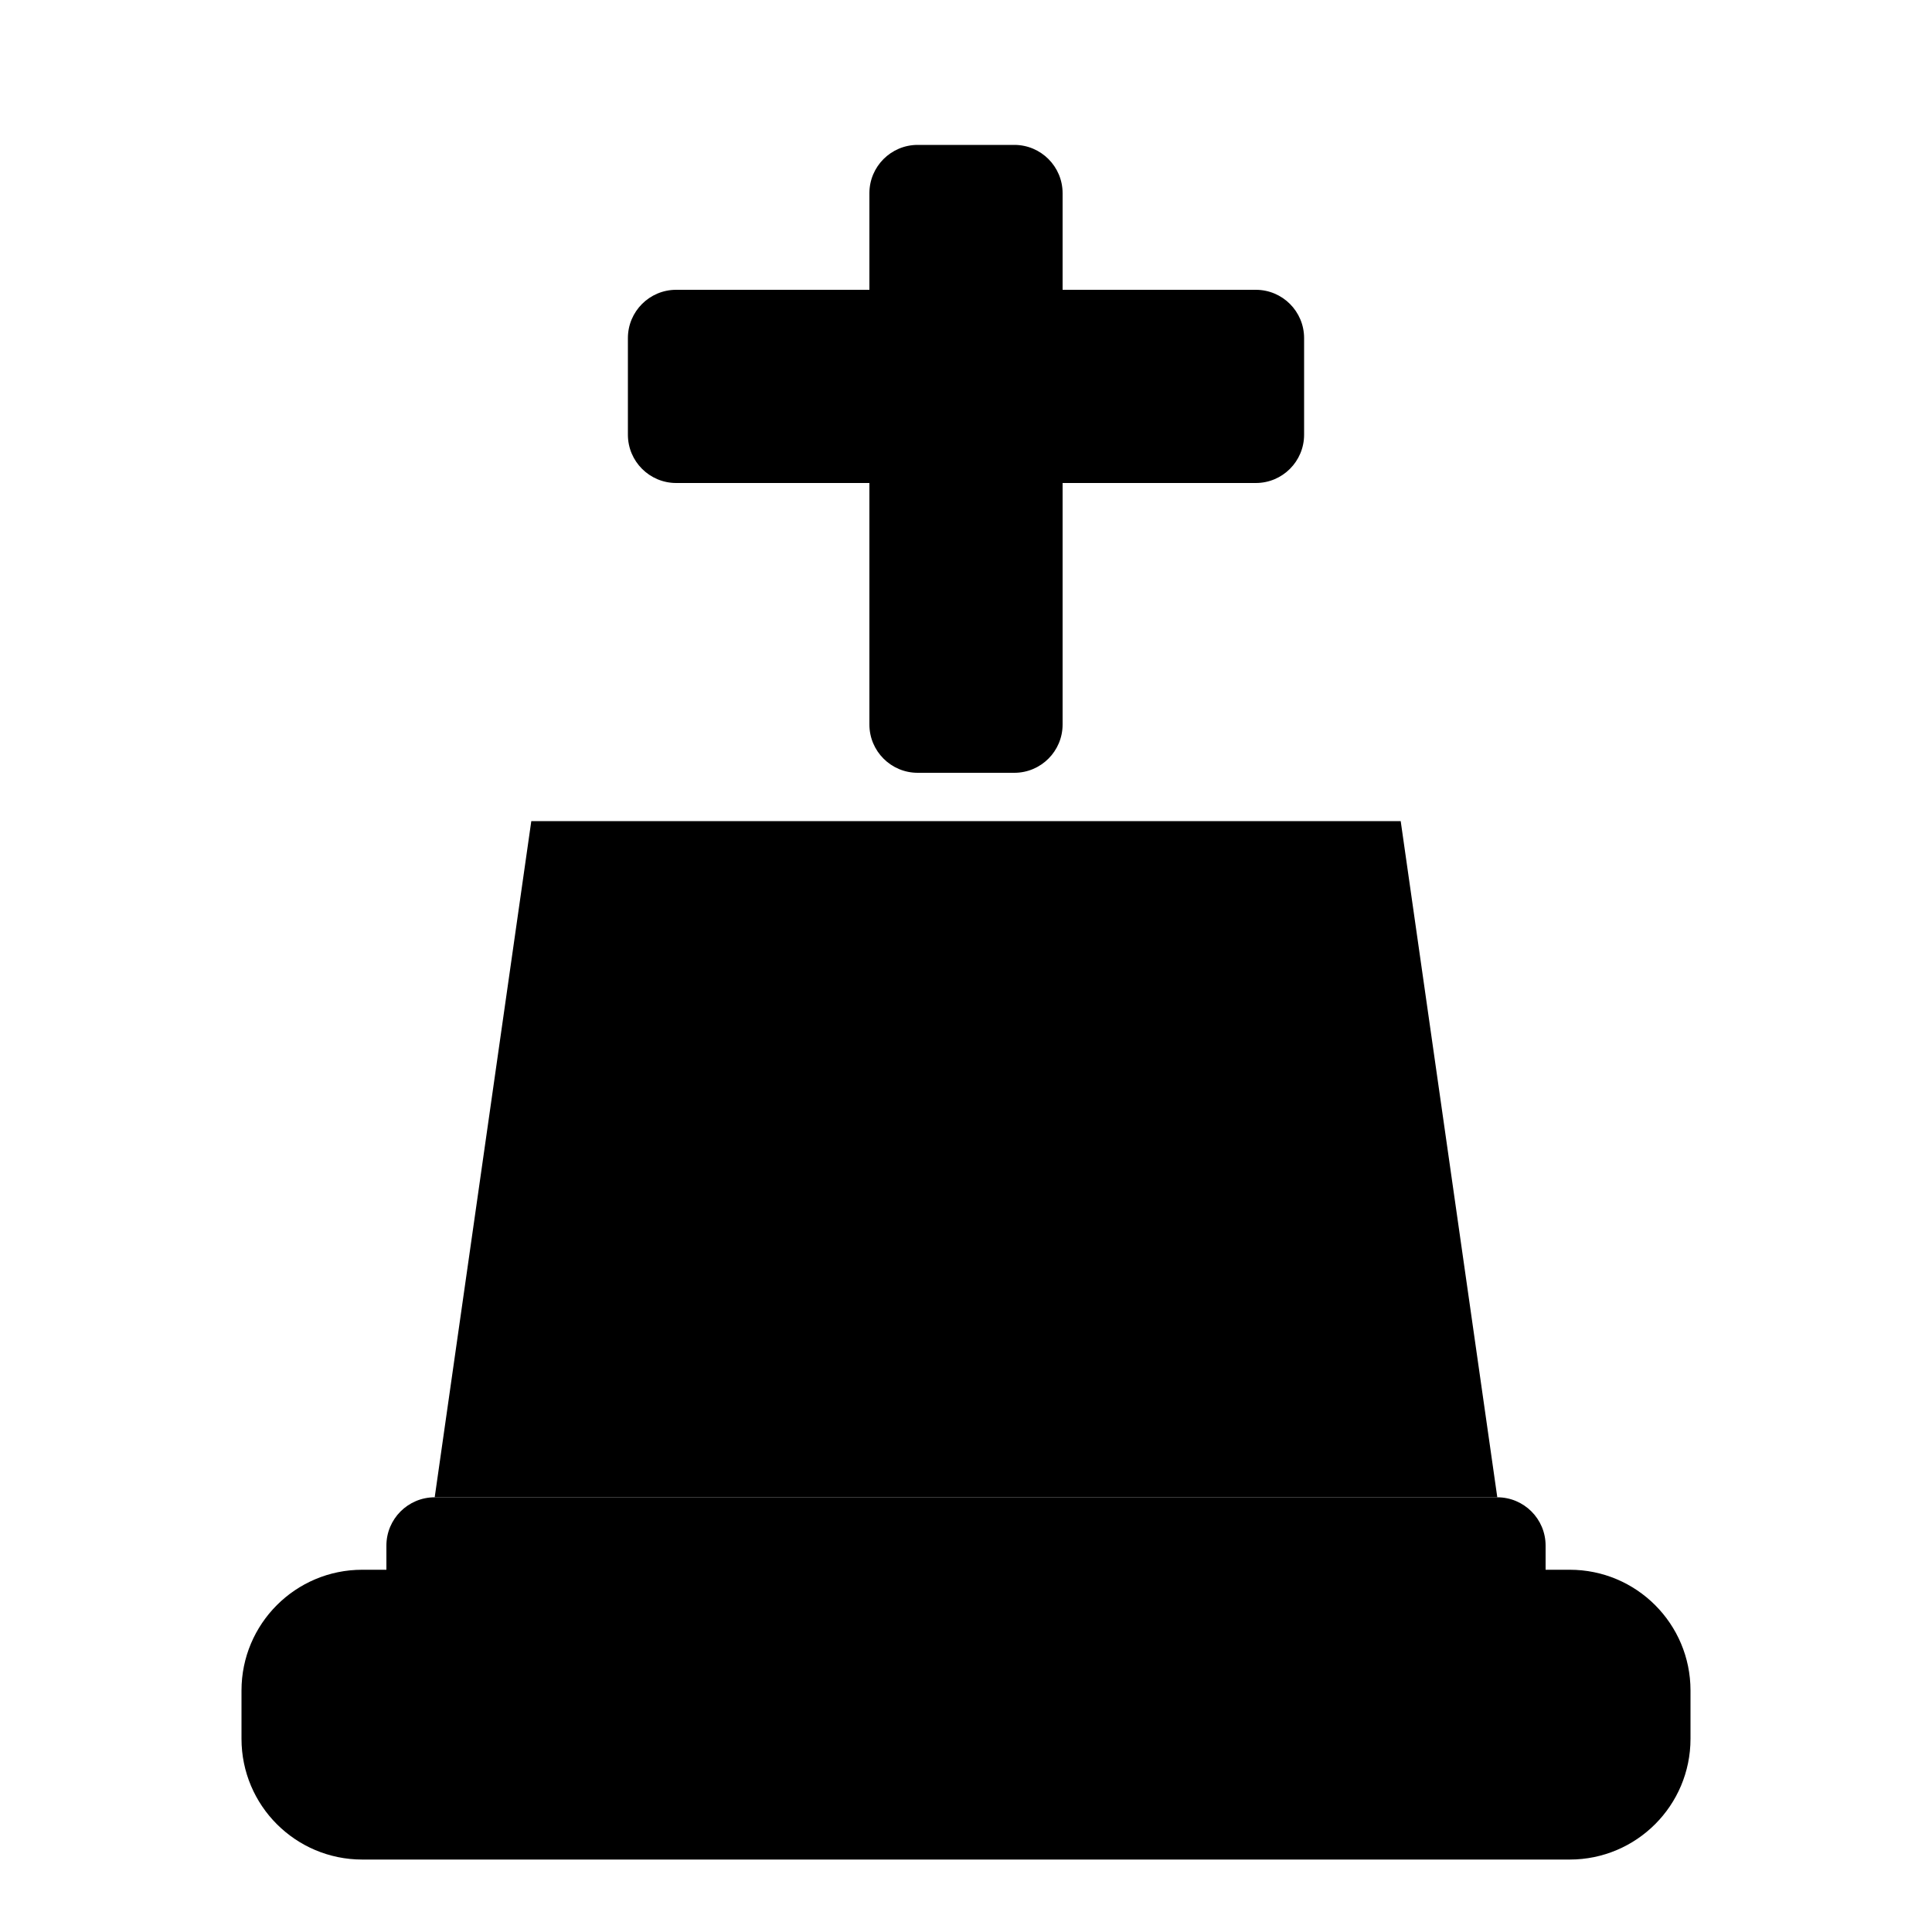
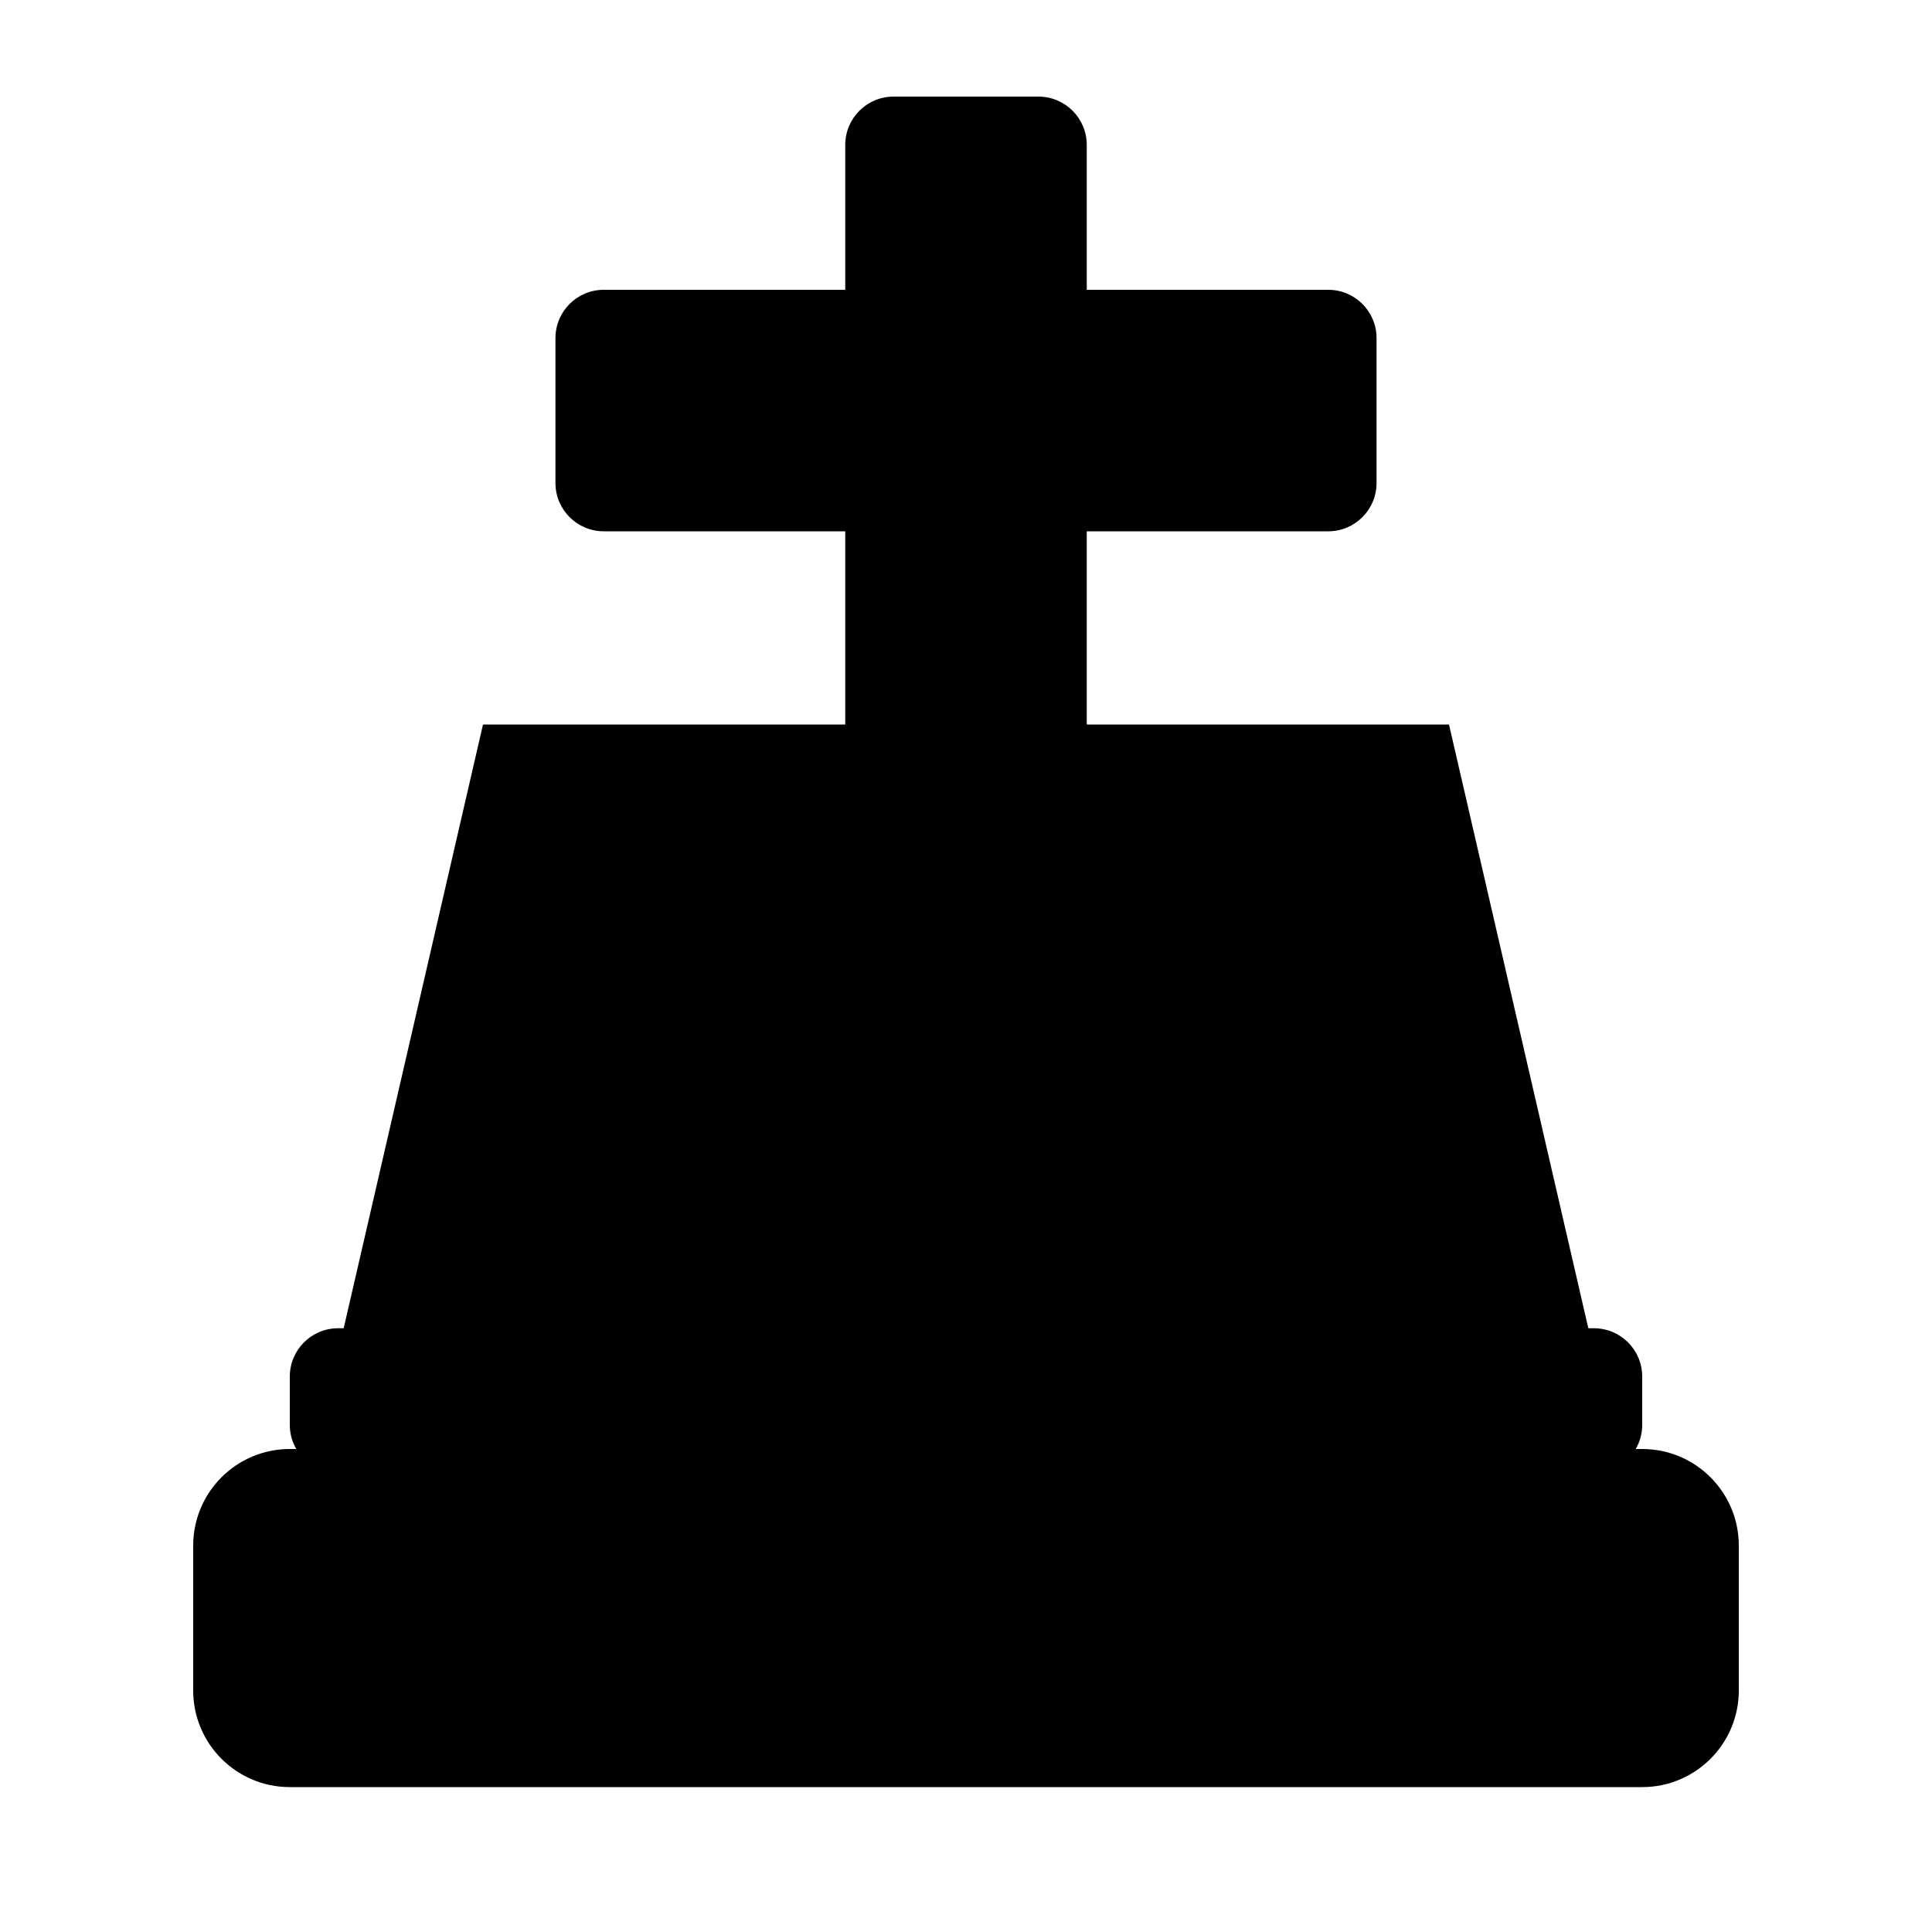
<svg xmlns="http://www.w3.org/2000/svg" viewBox="0 0 80 80">
-   <rect x="36" y="6" width="8" height="26" rx="2" fill="{fill}" stroke="{stroke}" stroke-width="2" />
-   <rect x="26" y="12" width="28" height="8" rx="2" fill="{fill}" stroke="{stroke}" stroke-width="2" />
-   <polygon points="22,34 58,34 62,62 18,62" fill="{fill}" stroke="{stroke}" stroke-width="2" />
-   <rect x="16" y="62" width="48" height="5" rx="2" fill="{fill}" stroke="{stroke}" stroke-width="1.5" />
-   <rect x="10" y="65" width="60" height="12" rx="5" fill="{fill}" stroke="{stroke}" stroke-width="2" />
+   <rect x="35" y="4" width="10" height="28" rx="2" fill="{fill}" stroke="{stroke}" stroke-width="2" />
+   <rect x="23" y="12" width="34" height="10" rx="2" fill="{fill}" stroke="{stroke}" stroke-width="2" />
+   <polygon points="20,30 60,30 66,56 14,56" fill="{fill}" stroke="{stroke}" stroke-width="2" />
+   <rect x="12" y="55" width="56" height="6" rx="2" fill="{fill}" stroke="{stroke}" stroke-width="2" />
+   <rect x="8" y="60" width="64" height="14" rx="4" fill="{fill}" stroke="{stroke}" stroke-width="2" />
</svg>
